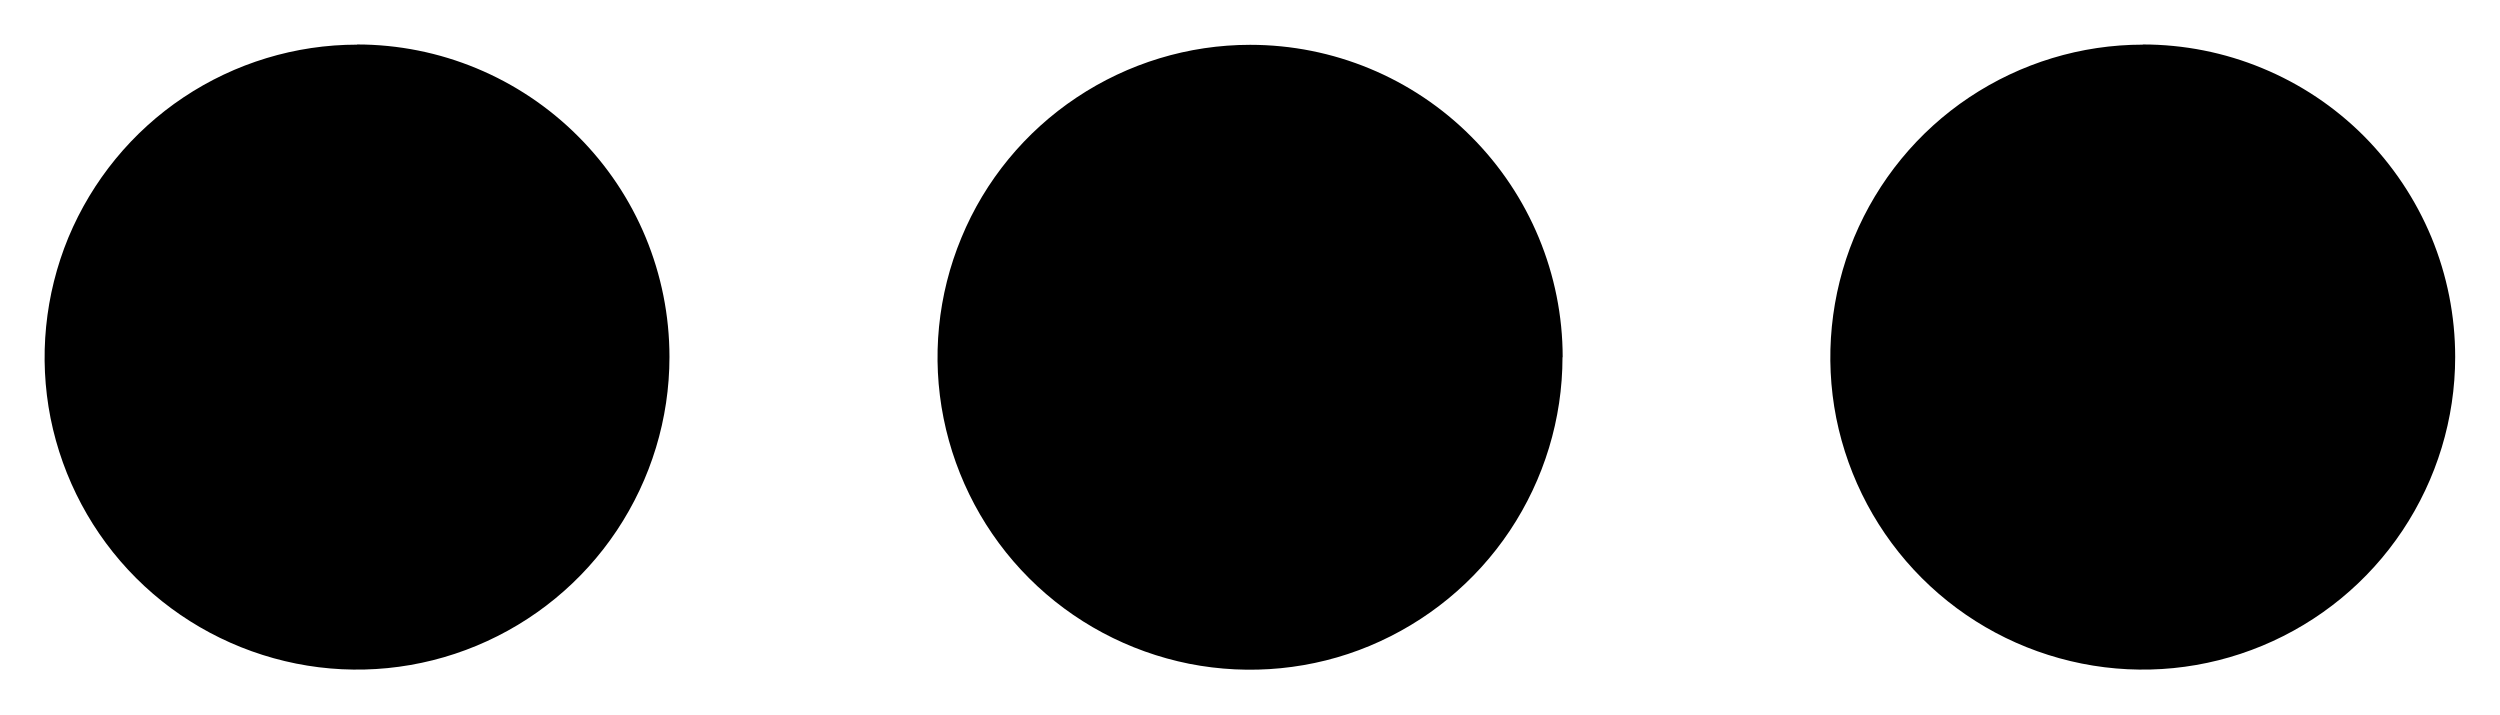
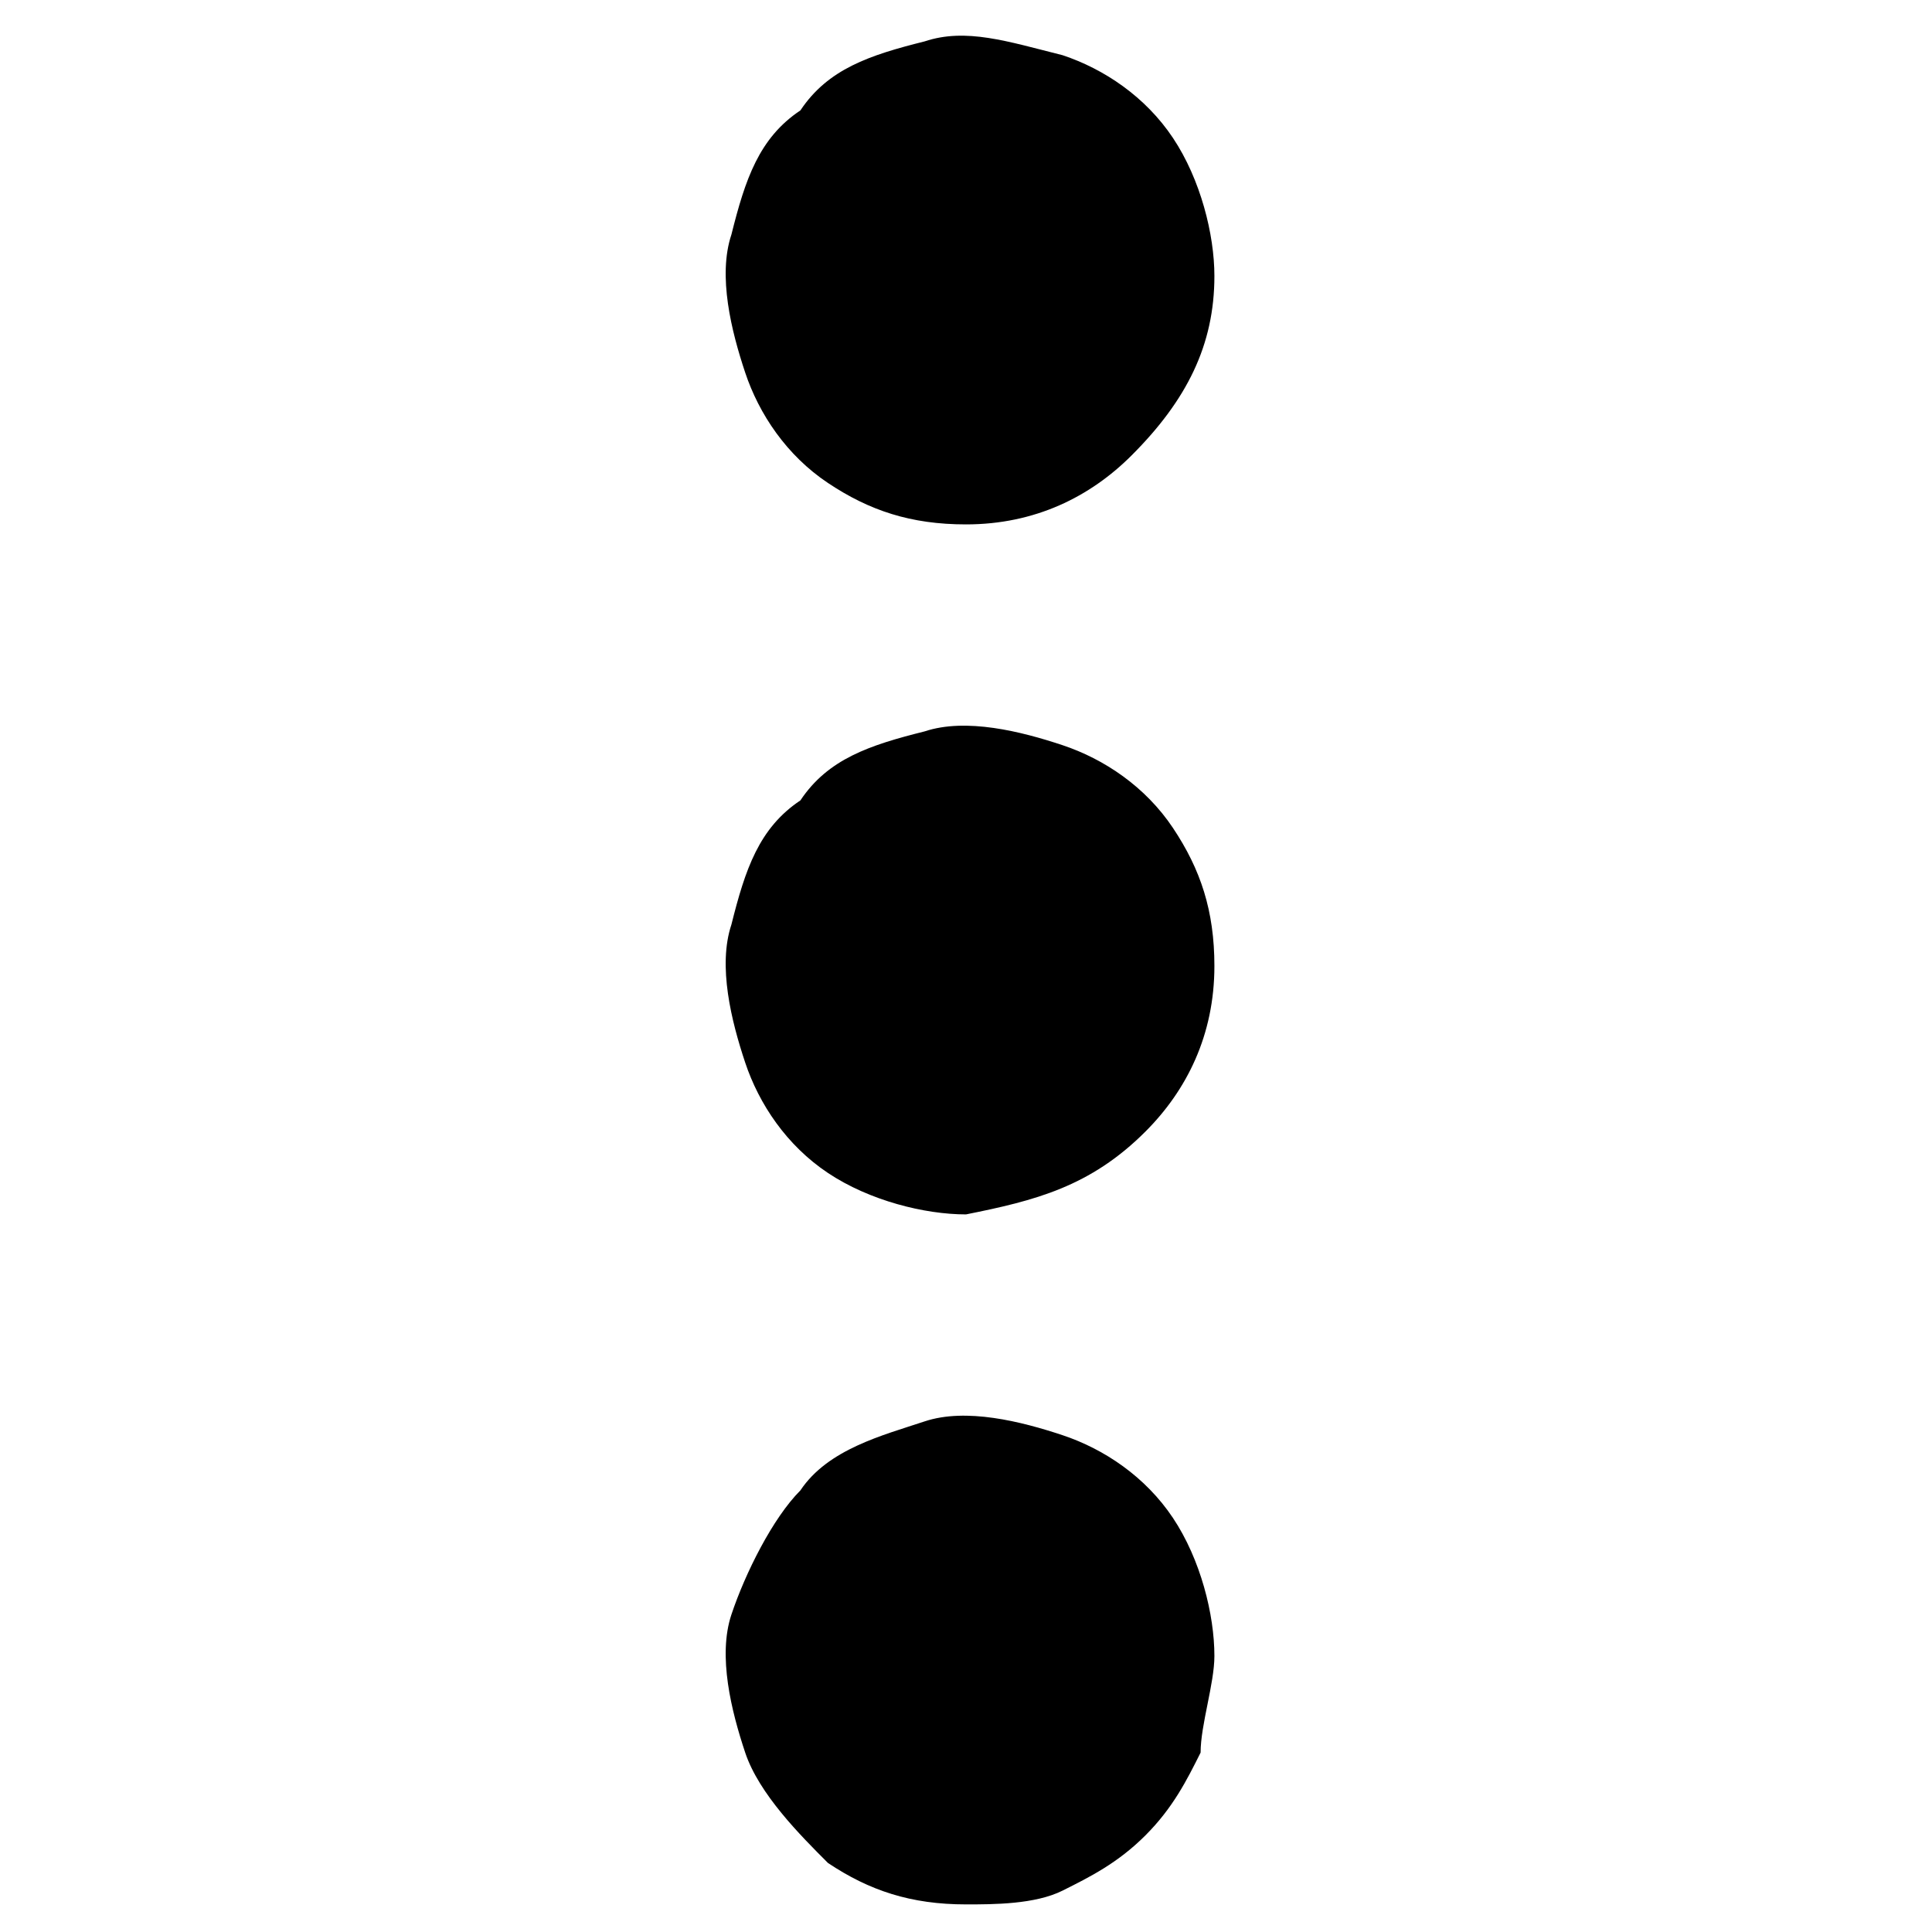
- <svg xmlns="http://www.w3.org/2000/svg" fill="none" viewBox="0 0 14 4">
-   <path d="m8.75 2c0 .346-.103.684-.295.972-.192.288-.466.512-.785.645s-.672.167-1.011.1c-.339-.068-.651-.234-.896-.479-.245-.245-.411-.557-.479-.896-.068-.339-.033-.691.1-1.011.132-.32.357-.593.645-.785.288-.192.626-.295.972-.295.464 0 .909.184 1.237.513.328.328.513.773.513 1.237zm-6.75-1.75c-.346 0-.684.103-.972.295-.288.192-.512.466-.645.785-.132.32-.167.672-.1 1.011.068.339.234.651.479.896.245.245.557.411.896.479.339.068.691.033 1.011-.1s.593-.357.785-.645c.192-.288.295-.626.295-.972 0-.464-.184-.909-.513-1.237-.328-.328-.773-.513-1.237-.513zm10 0c-.346 0-.684.103-.972.295-.288.192-.512.466-.645.785-.132.32-.167.672-.1 1.011.068.339.234.651.479.896.245.245.556.411.896.479.34.068.691.033 1.011-.1s.593-.357.785-.645c.192-.288.295-.626.295-.972 0-.23-.045-.457-.133-.67-.088-.212-.217-.405-.379-.568-.163-.163-.355-.291-.568-.379-.212-.088-.44-.133-.67-.133z" fill="currentColor" />
+ <svg xmlns="http://www.w3.org/2000/svg" fill="none" viewBox="0 0 14 14">
+   <path d="M7,8.8c-0.3,0-0.7-0.1-1-0.3C5.7,8.3,5.5,8,5.4,7.7S5.2,7,5.3,6.7C5.4,6.3,5.5,6,5.8,5.8C6,5.5,6.3,5.4,6.7,5.3c0.3-0.1,0.7,0,1,0.1C8,5.5,8.3,5.7,8.5,6c0.2,0.3,0.3,0.6,0.3,1c0,0.5-0.2,0.9-0.5,1.2C7.9,8.6,7.5,8.7,7,8.8z M8.8,2c0-0.3-0.1-0.7-0.3-1C8.3,0.7,8,0.5,7.7,0.4C7.3,0.3,7,0.2,6.7,0.3C6.3,0.4,6,0.5,5.8,0.8C5.5,1,5.4,1.3,5.3,1.7c-0.1,0.3,0,0.7,0.1,1S5.7,3.3,6,3.5c0.3,0.2,0.6,0.3,1,0.3c0.5,0,0.9-0.2,1.2-0.5C8.6,2.9,8.8,2.5,8.8,2z M8.8,12c0-0.3-0.1-0.7-0.3-1c-0.2-0.3-0.5-0.5-0.8-0.6c-0.3-0.1-0.7-0.2-1-0.1c-0.3,0.1-0.7,0.2-0.9,0.5c-0.2,0.2-0.4,0.6-0.5,0.9c-0.1,0.3,0,0.7,0.1,1s0.4,0.6,0.6,0.8c0.3,0.2,0.6,0.3,1,0.3c0.2,0,0.5,0,0.7-0.1c0.2-0.1,0.4-0.2,0.6-0.4c0.2-0.2,0.3-0.4,0.4-0.6C8.7,12.5,8.8,12.2,8.8,12z" fill="currentColor" />
</svg>
